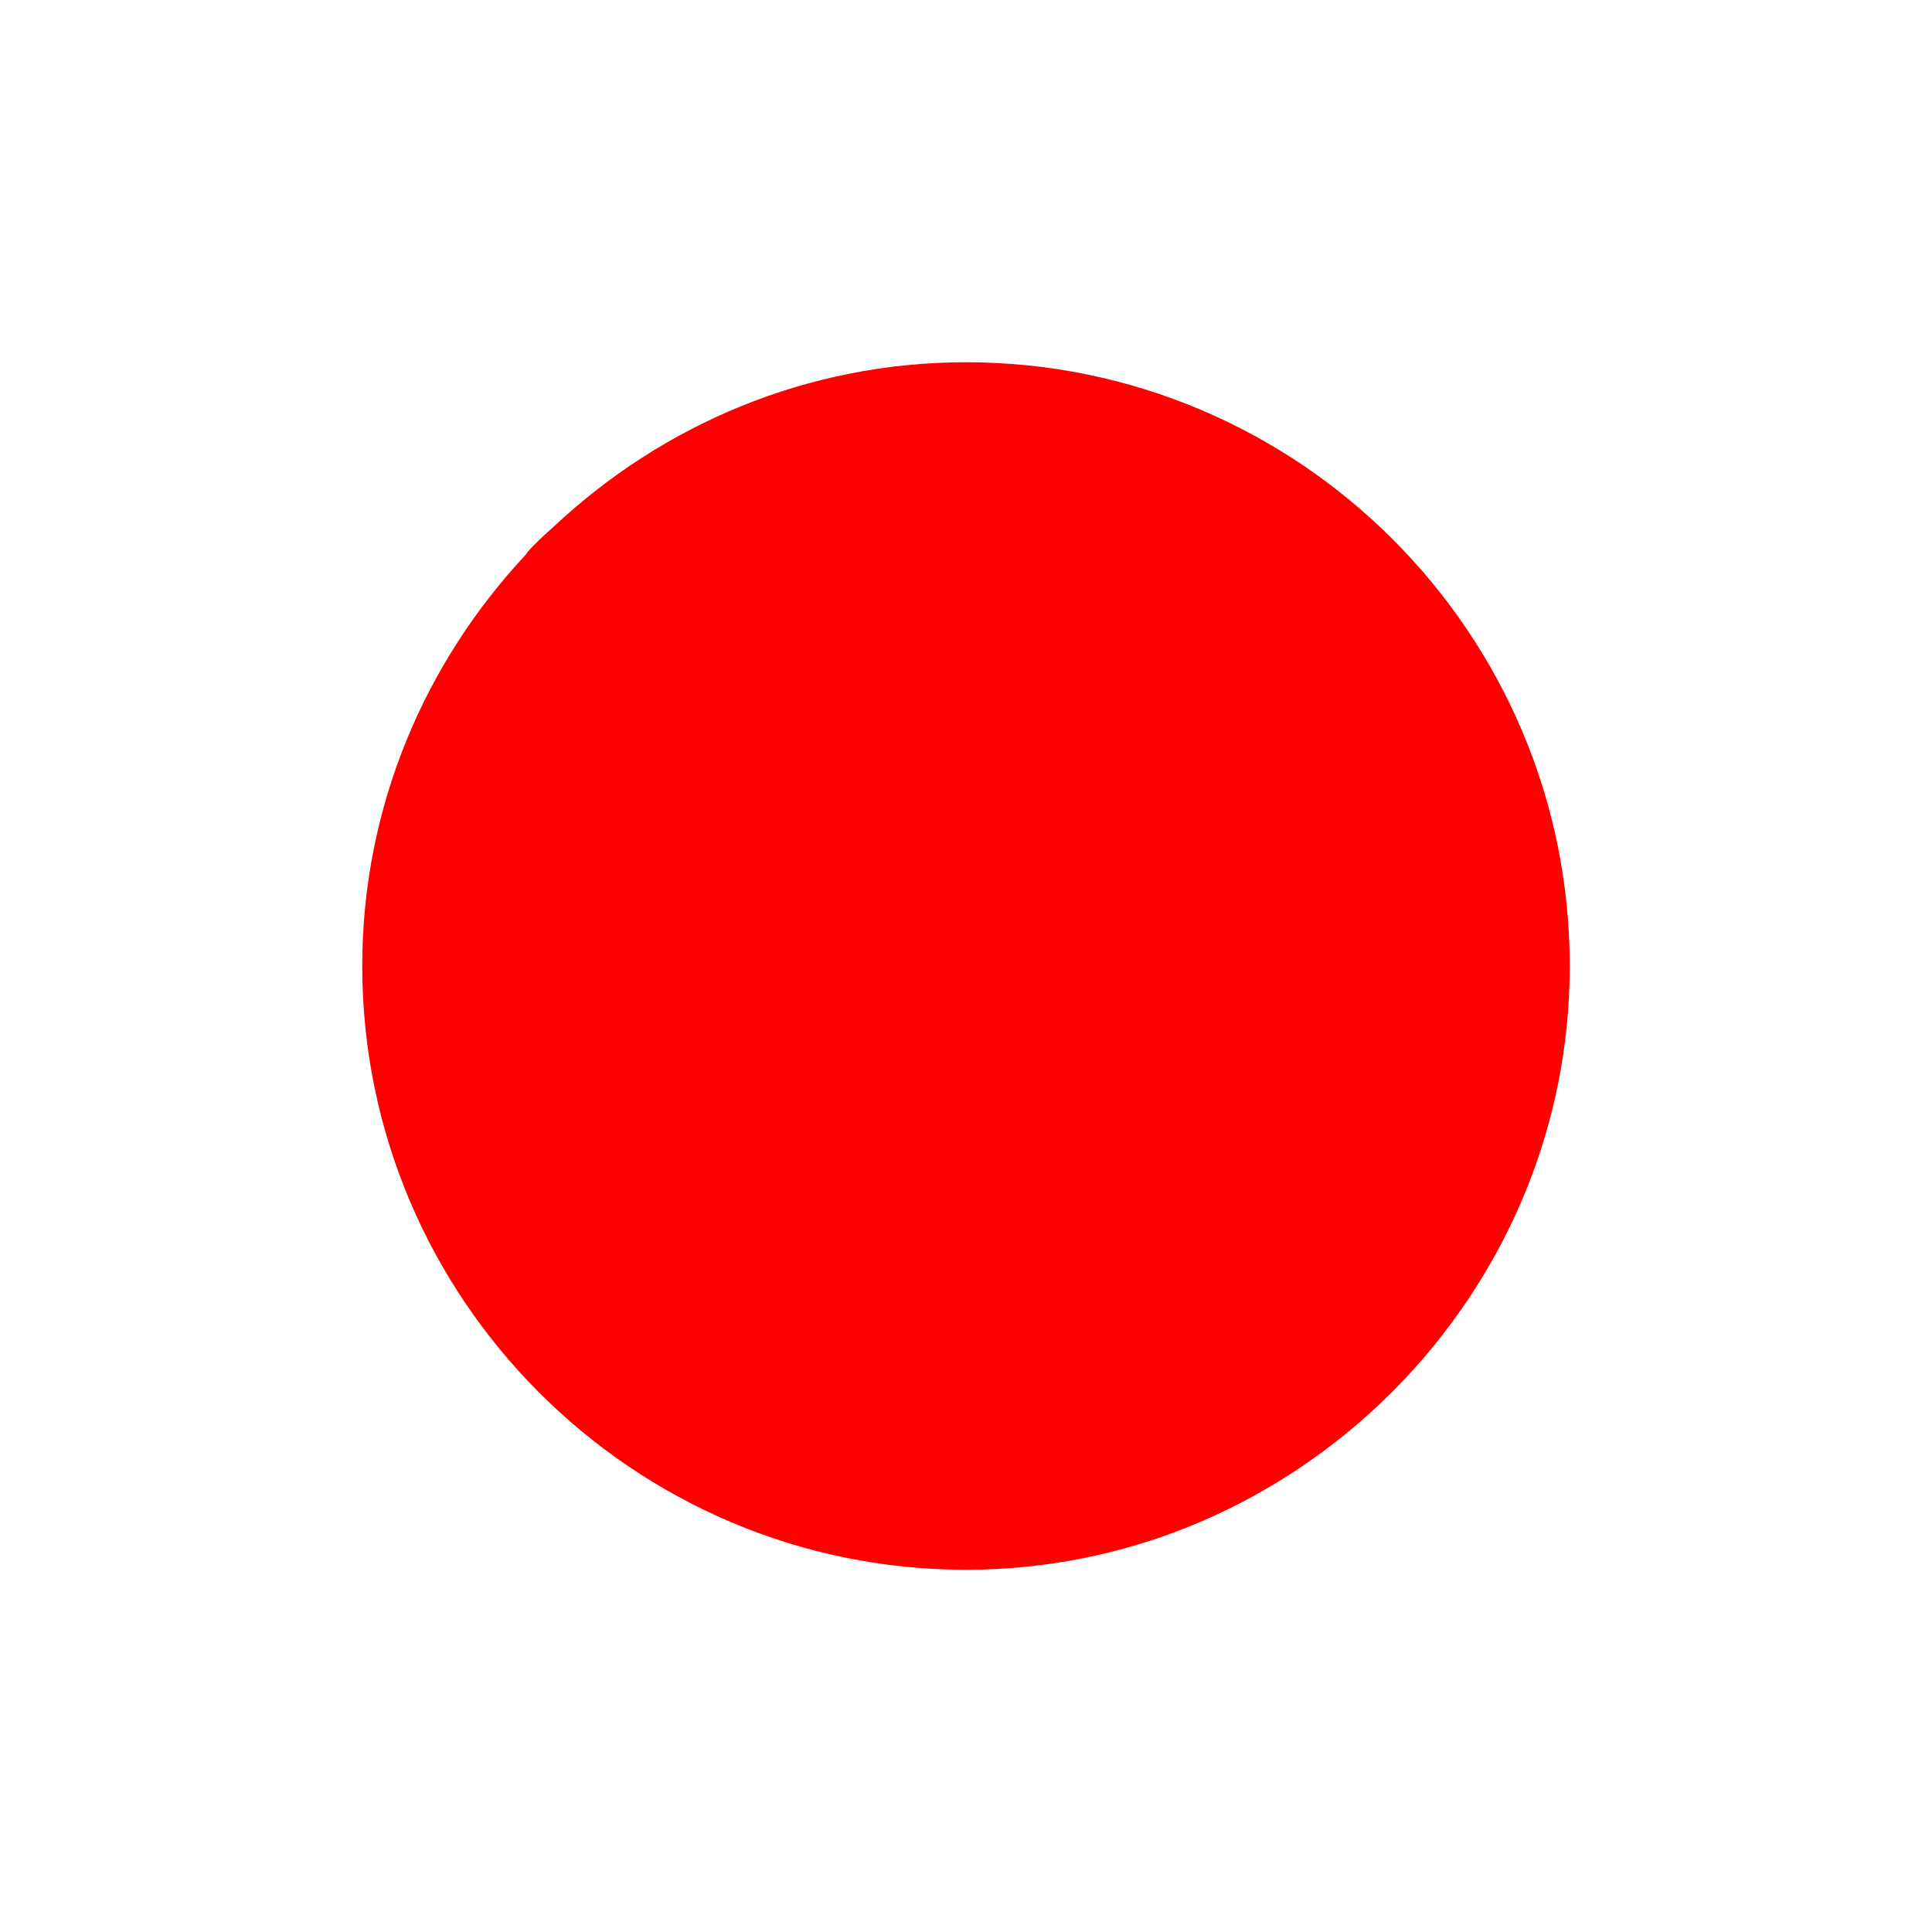
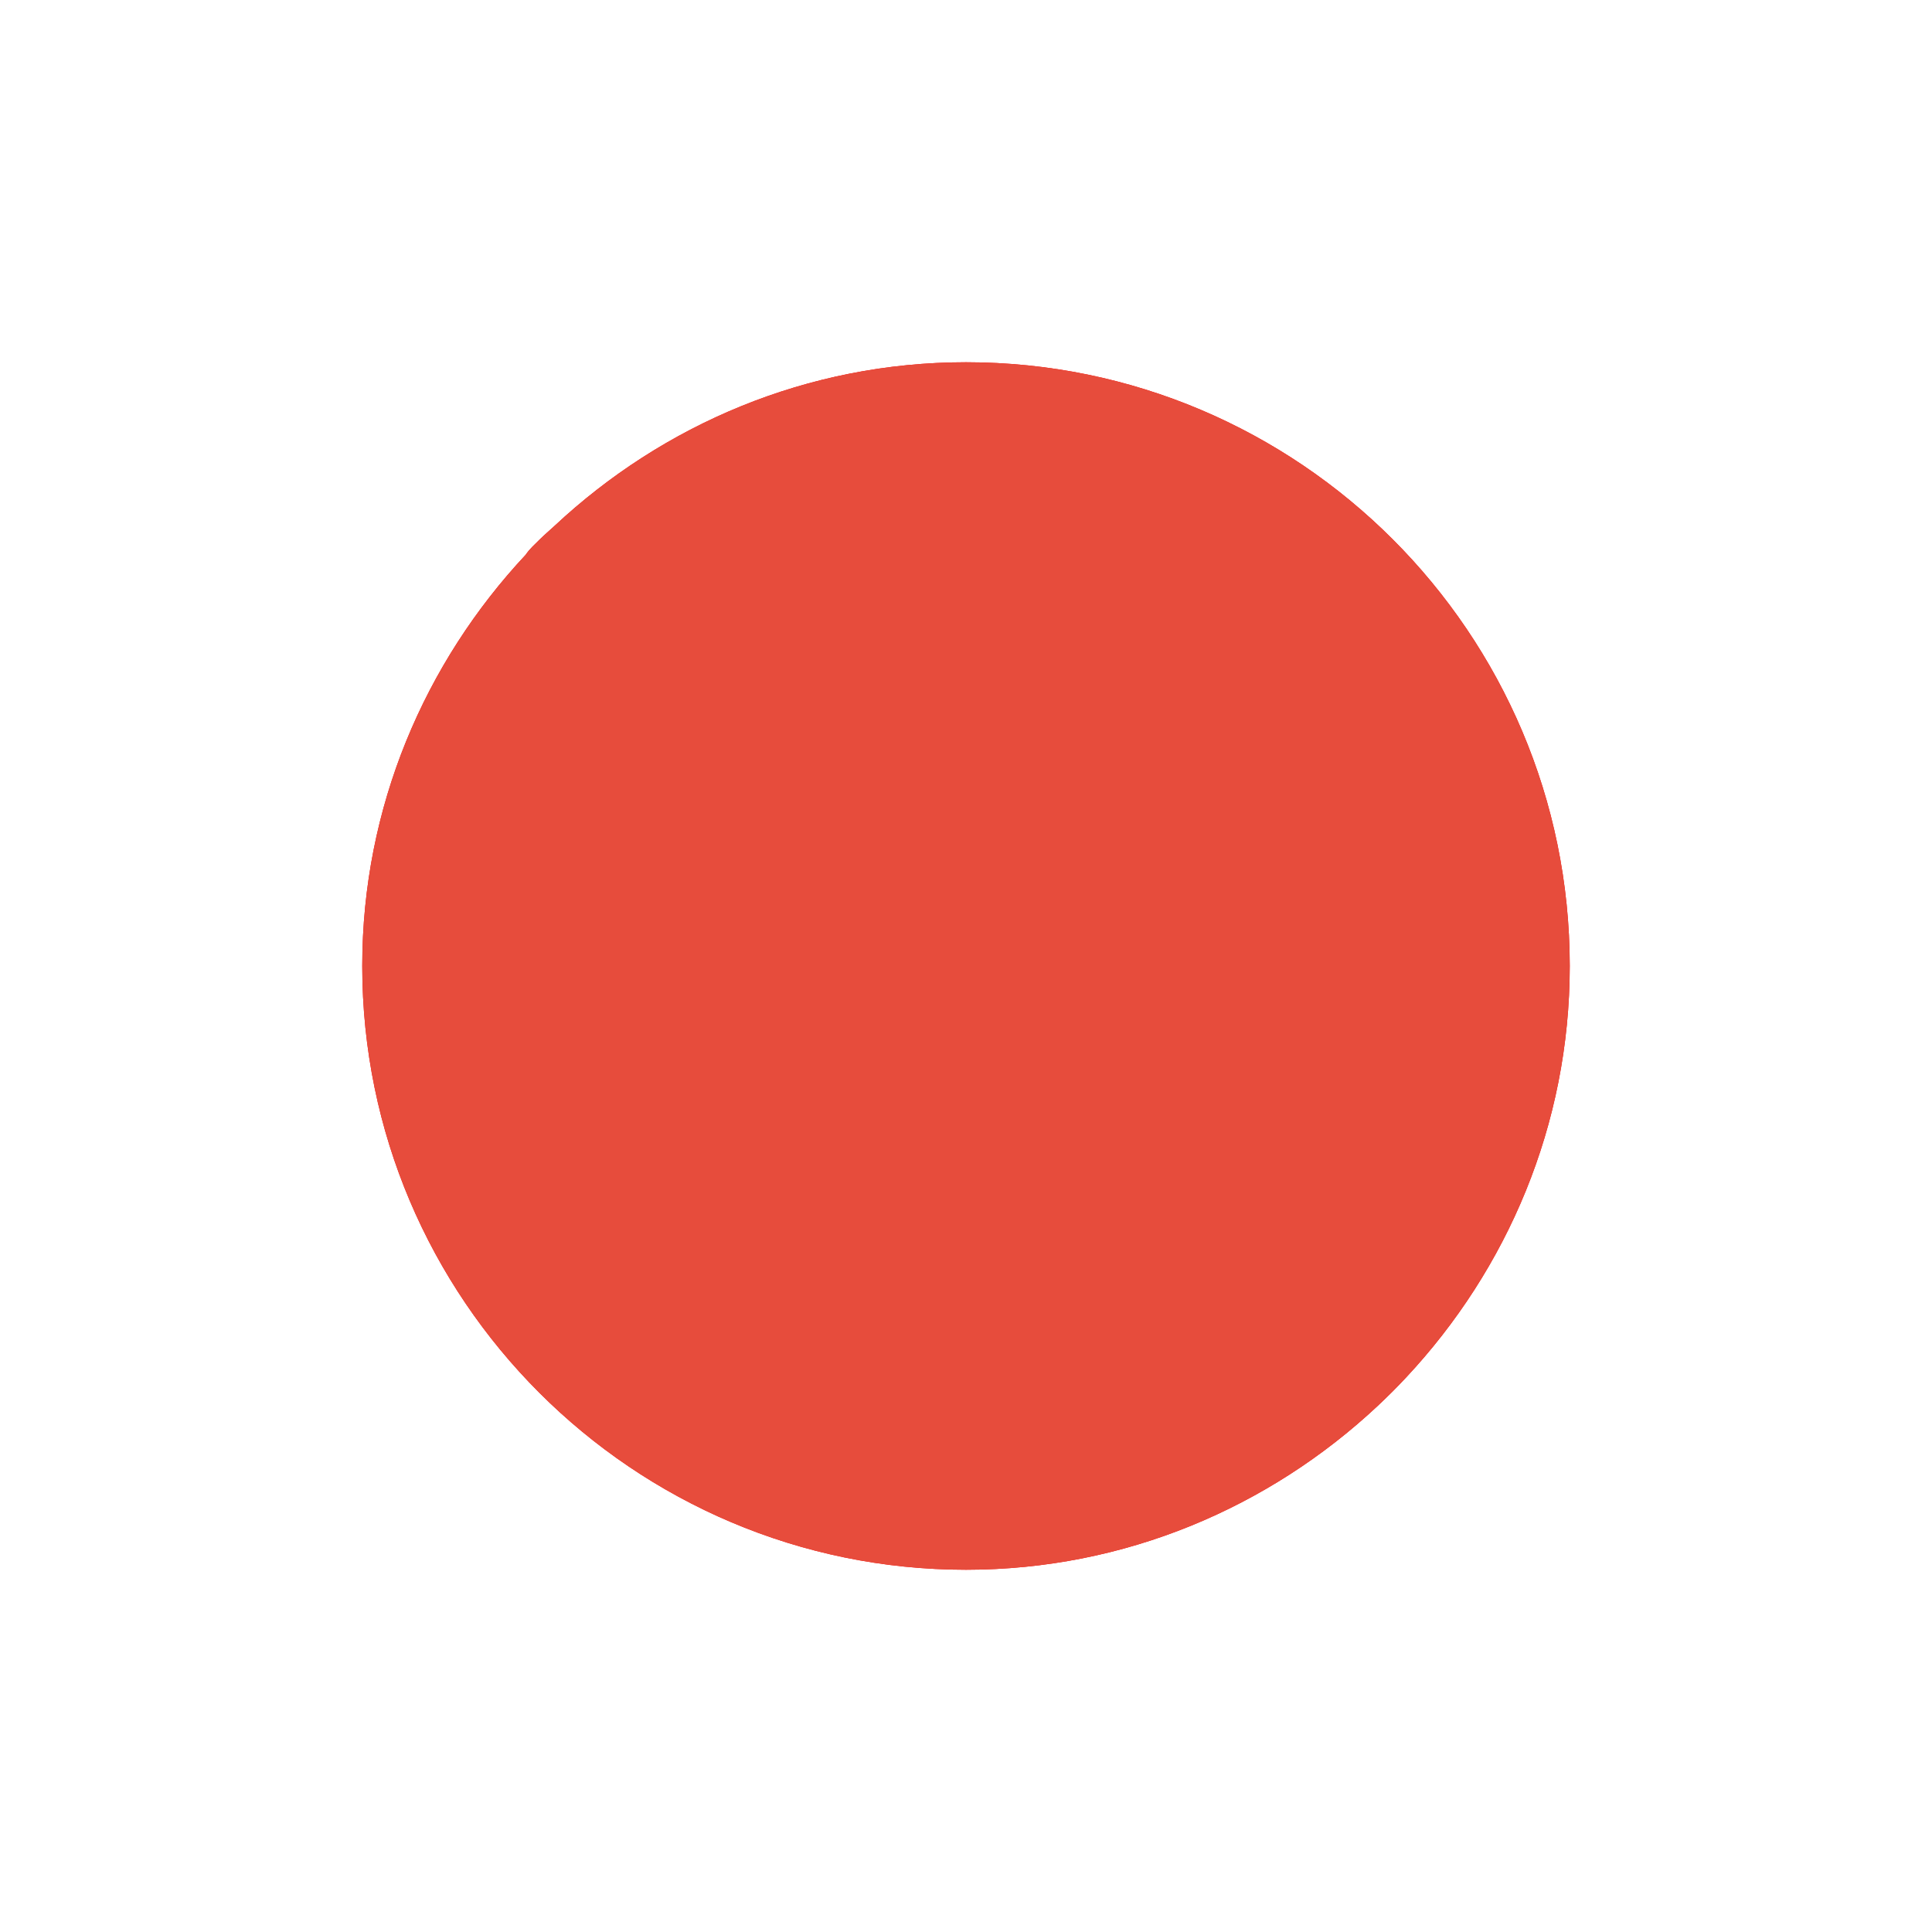
<svg xmlns="http://www.w3.org/2000/svg" width="48" height="48" id="svg4169" version="1.1">
  <defs id="defs4171" />
  <g id="layer1" transform="translate(0,-1004.362)">
+     <rect style="fill:none;fill-opacity:1;fill-rule:evenodd;stroke:none" id="rect3264" width="30" height="30" x="9" y="1013.362" />
    <path style="fill:#ff0000;fill-opacity:1;fill-rule:nonzero;stroke:none" d="m 24,1013.362 c -3.953,0 -7.537,1.555 -10.219,4.062 -0.124,0.116 -0.255,0.224 -0.375,0.344 -0.122,0.122 -0.252,0.236 -0.344,0.375 -2.507,2.682 -4.062,6.266 -4.062,10.219 0,8.271 6.729,15 15,15 3.953,0 7.537,-1.555 10.219,-4.062 0.248,-0.232 0.487,-0.47 0.719,-0.719 C 37.445,1035.899 39,1032.315 39,1028.362 39,1020.091 32.271,1013.362 24,1013.362 Z" id="path4045" />
+     <path id="path3260" d="m 24,1013.362 c -3.953,0 -7.537,1.555 -10.219,4.062 -0.124,0.116 -0.255,0.224 -0.375,0.344 -0.122,0.122 -0.252,0.236 -0.344,0.375 -2.507,2.682 -4.062,6.266 -4.062,10.219 0,8.271 6.729,15 15,15 3.953,0 7.537,-1.555 10.219,-4.062 0.248,-0.232 0.487,-0.47 0.719,-0.719 C 37.445,1035.899 39,1032.315 39,1028.362 39,1020.091 32.271,1013.362 24,1013.362 Z" style="fill:#e74c3c;fill-opacity:1;fill-rule:nonzero;stroke:none" />
  </g>
</svg>
